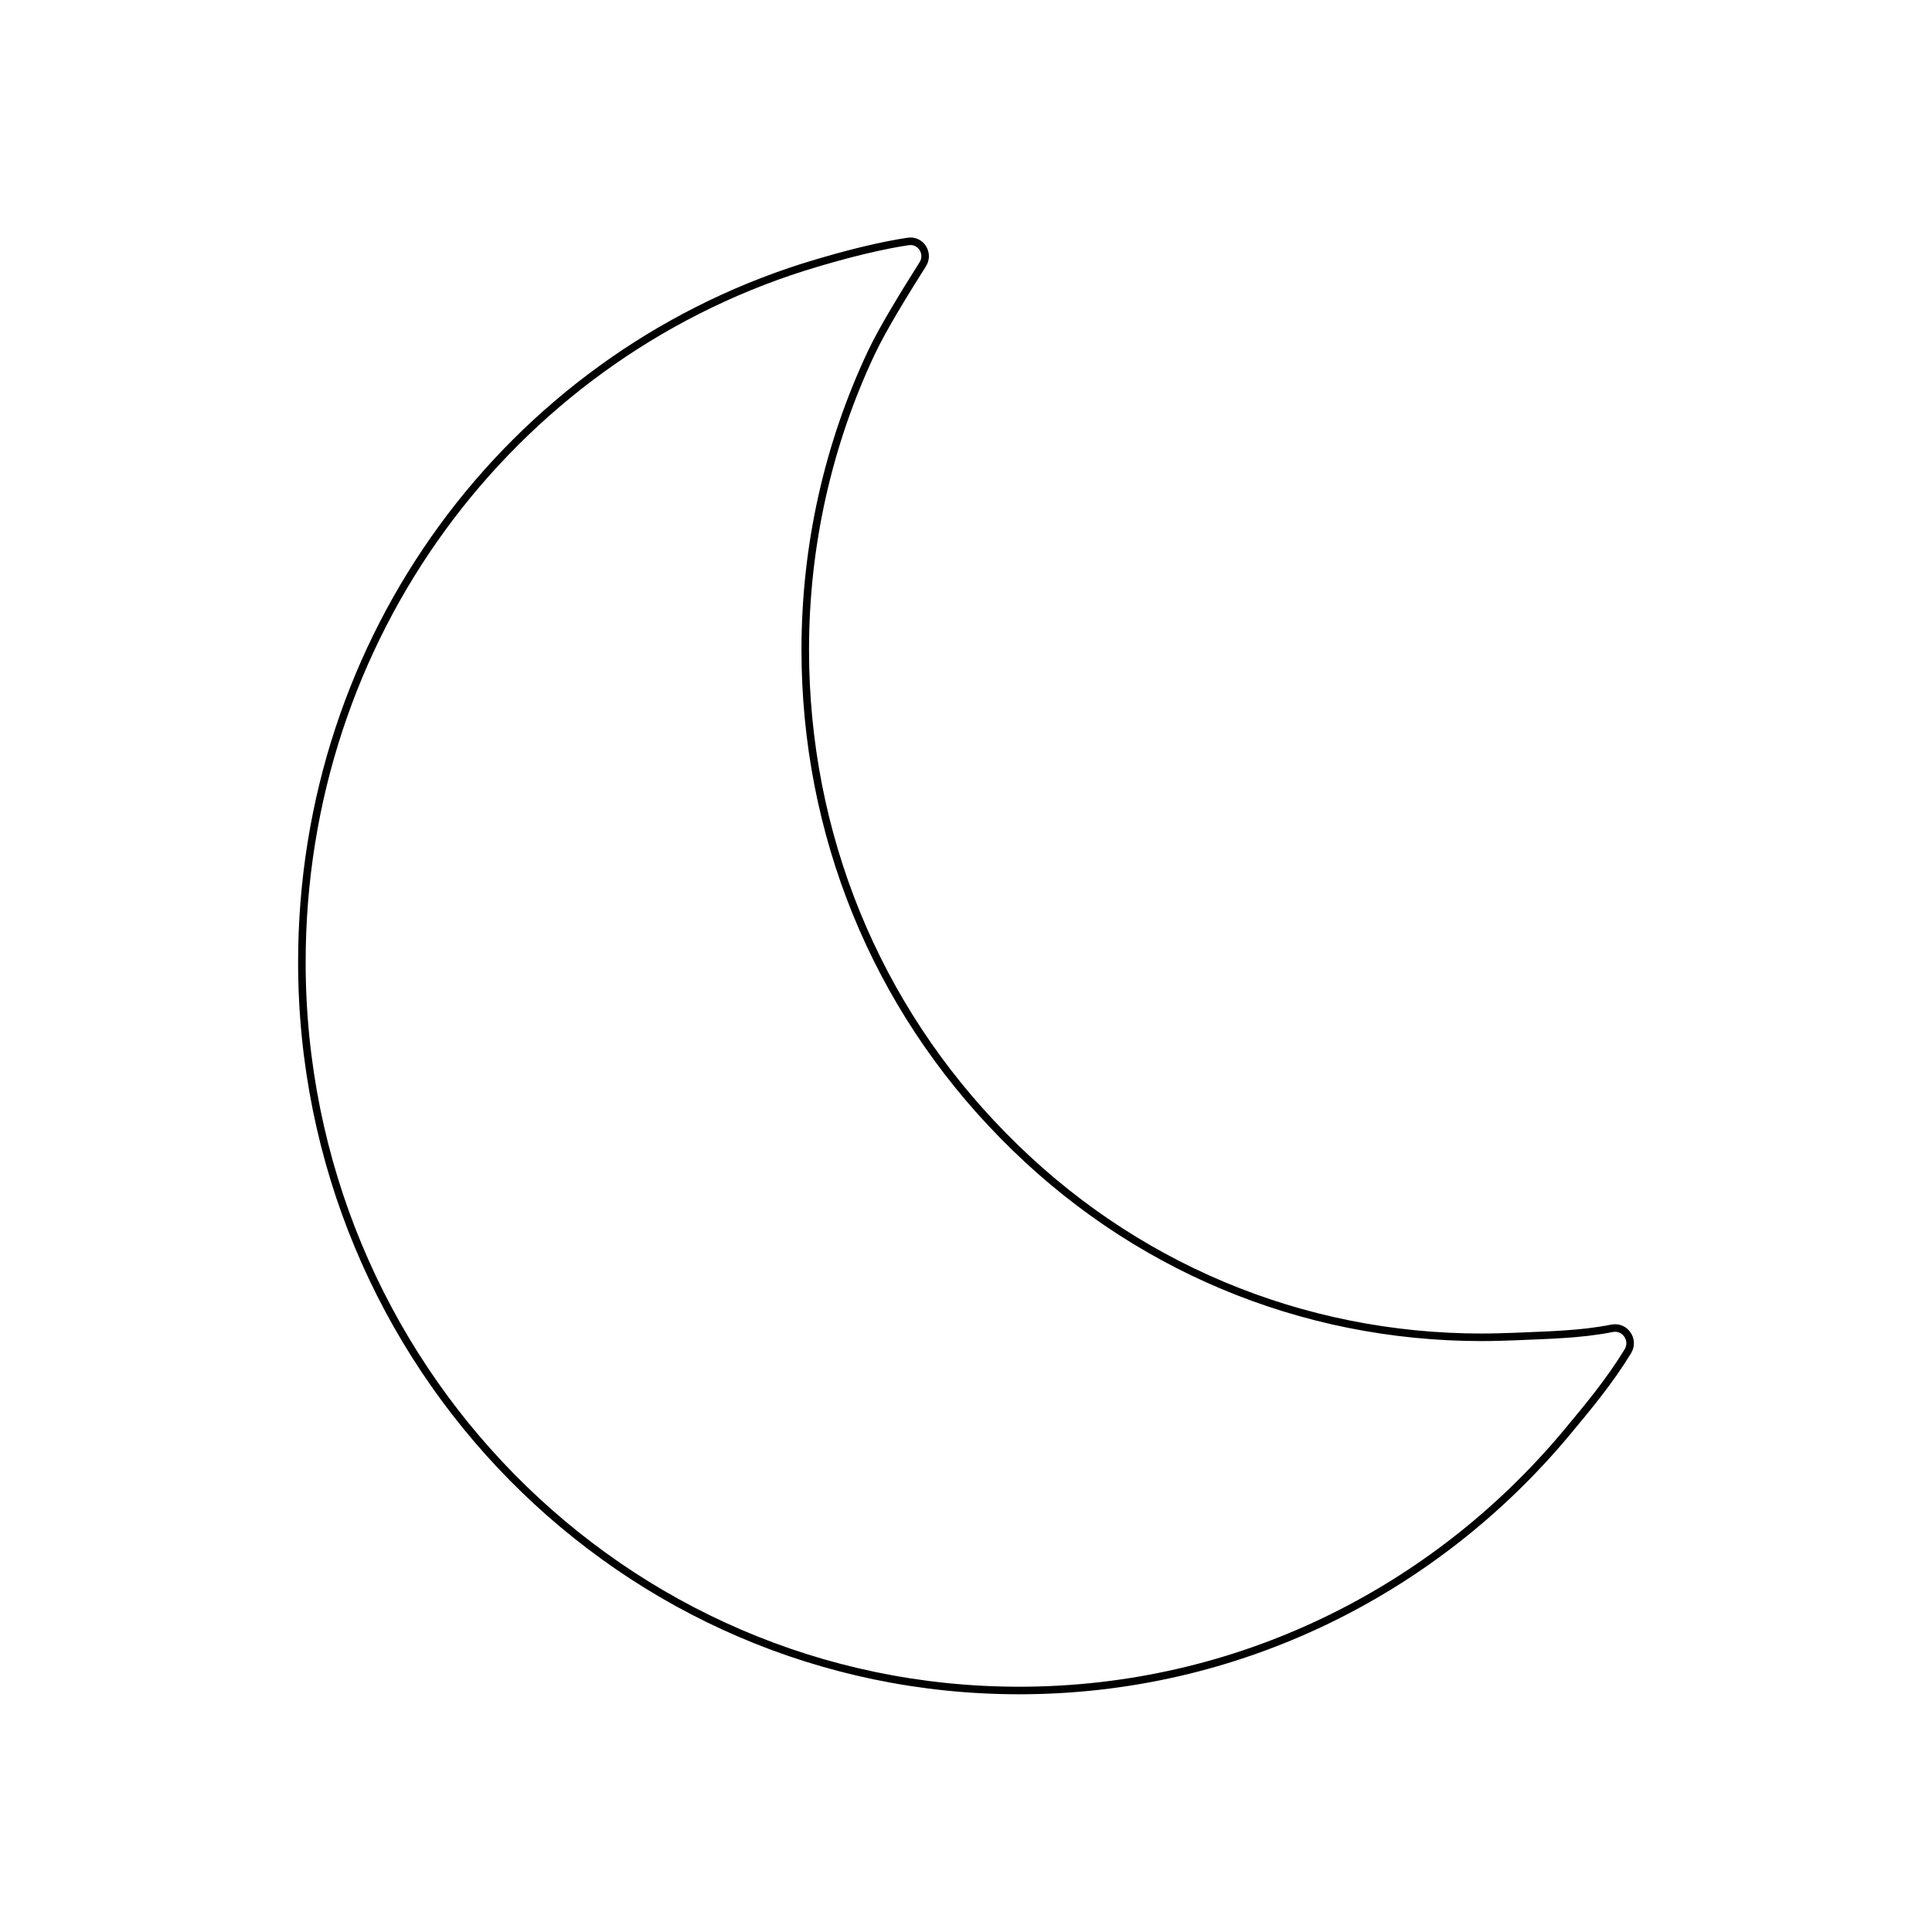
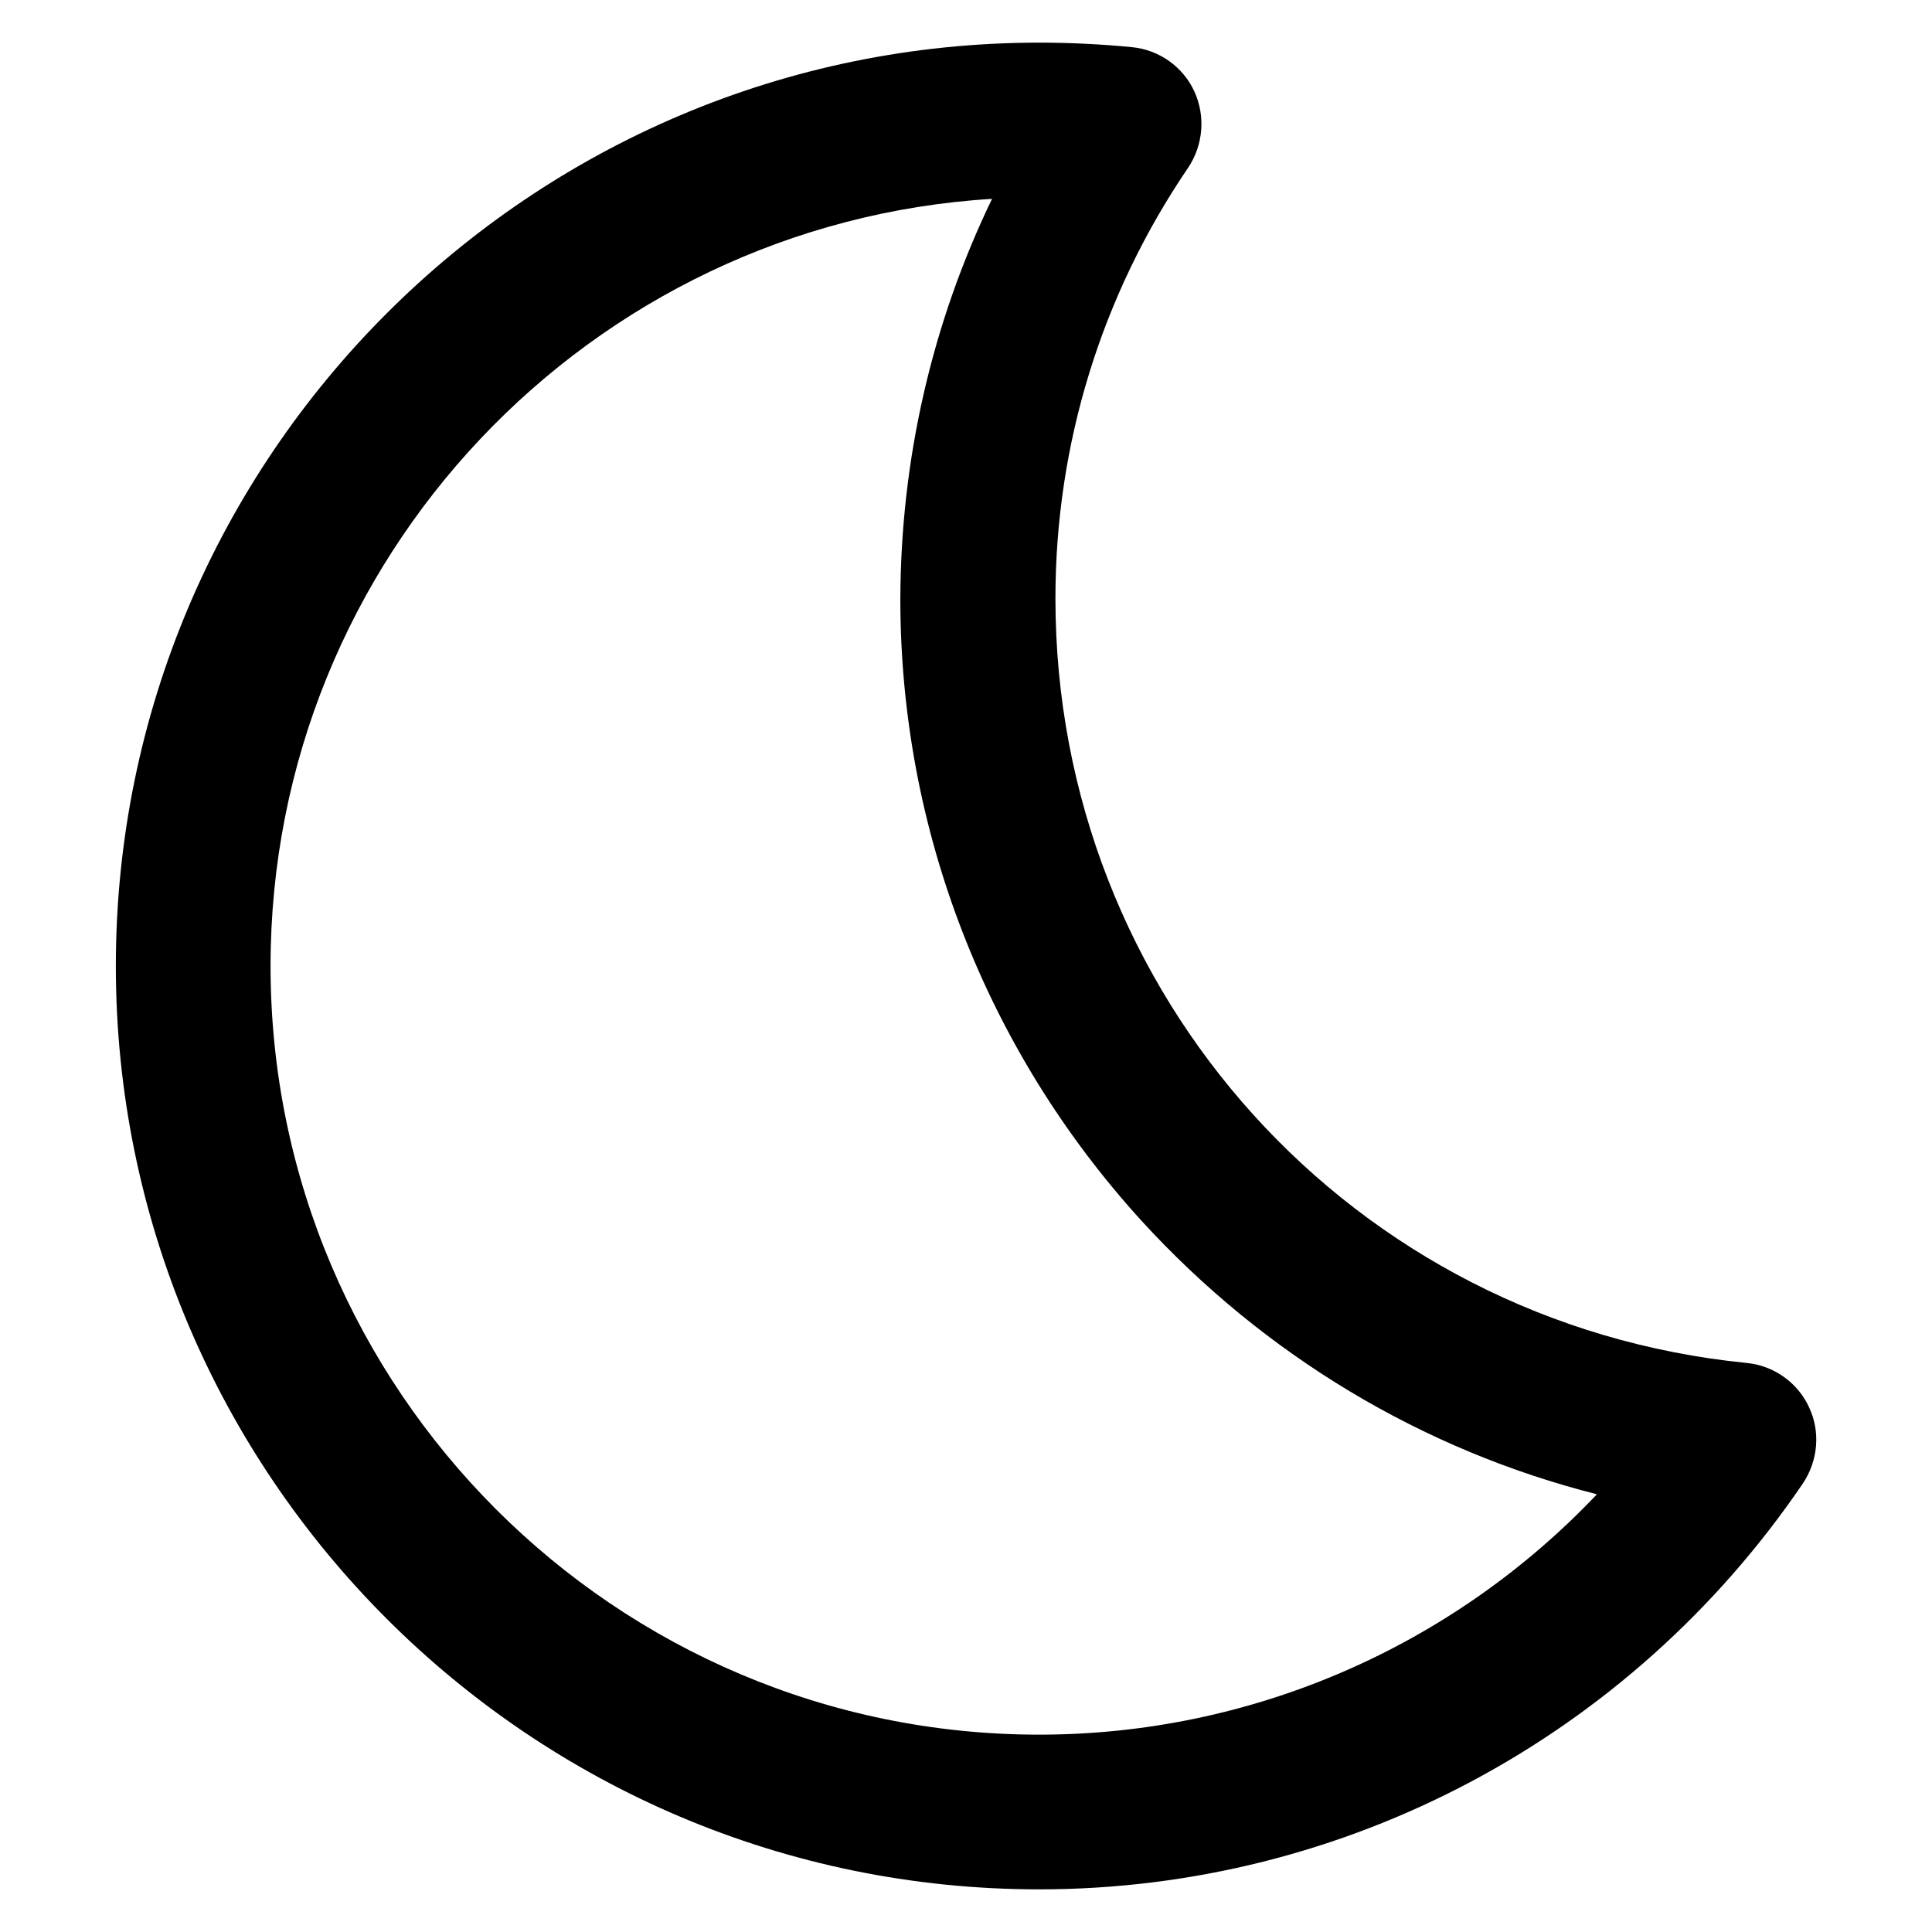
- <svg xmlns="http://www.w3.org/2000/svg" fill="transparent" stroke="#000" stroke-width="2px" viewBox="0 0 512 512">
-   <path d="M401.4 354.2c-2.9.1-5.8.2-8.7.2-47.9 0-93-18.9-126.8-53.4-33.9-34.4-52.5-80.1-52.5-128.8 0-27.7 6.1-54.5 17.5-78.7 3.1-6.6 9.3-16.6 13.6-23.4 1.9-2.9-.5-6.7-3.9-6.1-6 .9-15.2 2.9-27.7 6.8C135.1 95.5 80 168.7 80 255c0 106.6 85.1 193 190.1 193 58 0 110-26.4 144.9-68.1 6-7.2 11.5-13.8 16.4-21.8 1.8-3-.7-6.7-4.1-6.1-8.5 1.7-17.1 1.8-25.9 2.2z" />
+ <svg xmlns="http://www.w3.org/2000/svg" version="1.1" viewBox="0 0 512 512" enable-background="new 0 0 512 512">
+   <g>
+     <g>
+       <path d="m275.4,500.7c-135,0-244.7-109.8-244.7-244.7 1.06581e-14-134.9 109.8-244.7 244.7-244.7 8.2,0 16.4,0.4 24.6,1.2 7.2,0.7 13.5,5.2 16.5,11.7s2.4,14.2-1.6,20.2c-23,33.8-35.2,73.3-35.2,114.2 0,105 78.7,192.2 183.2,202.6 7.2,0.7 13.5,5.2 16.5,11.7 3.1,6.5 2.4,14.2-1.6,20.2-45.8,67.4-121.4,107.6-202.4,107.6zm-12.5-448c-106.5,6.5-191.2,95.2-191.2,203.3 1.42109e-14,112.3 91.4,203.7 203.7,203.7 56.4,0 109.6-23.4 147.8-63.7-46.2-11.7-88.1-36.8-120.8-72.6-41.1-45.2-63.8-103.6-63.8-164.6 0.1-37.1 8.4-73.2 24.3-106.1z" />
+     </g>
+   </g>
</svg>
